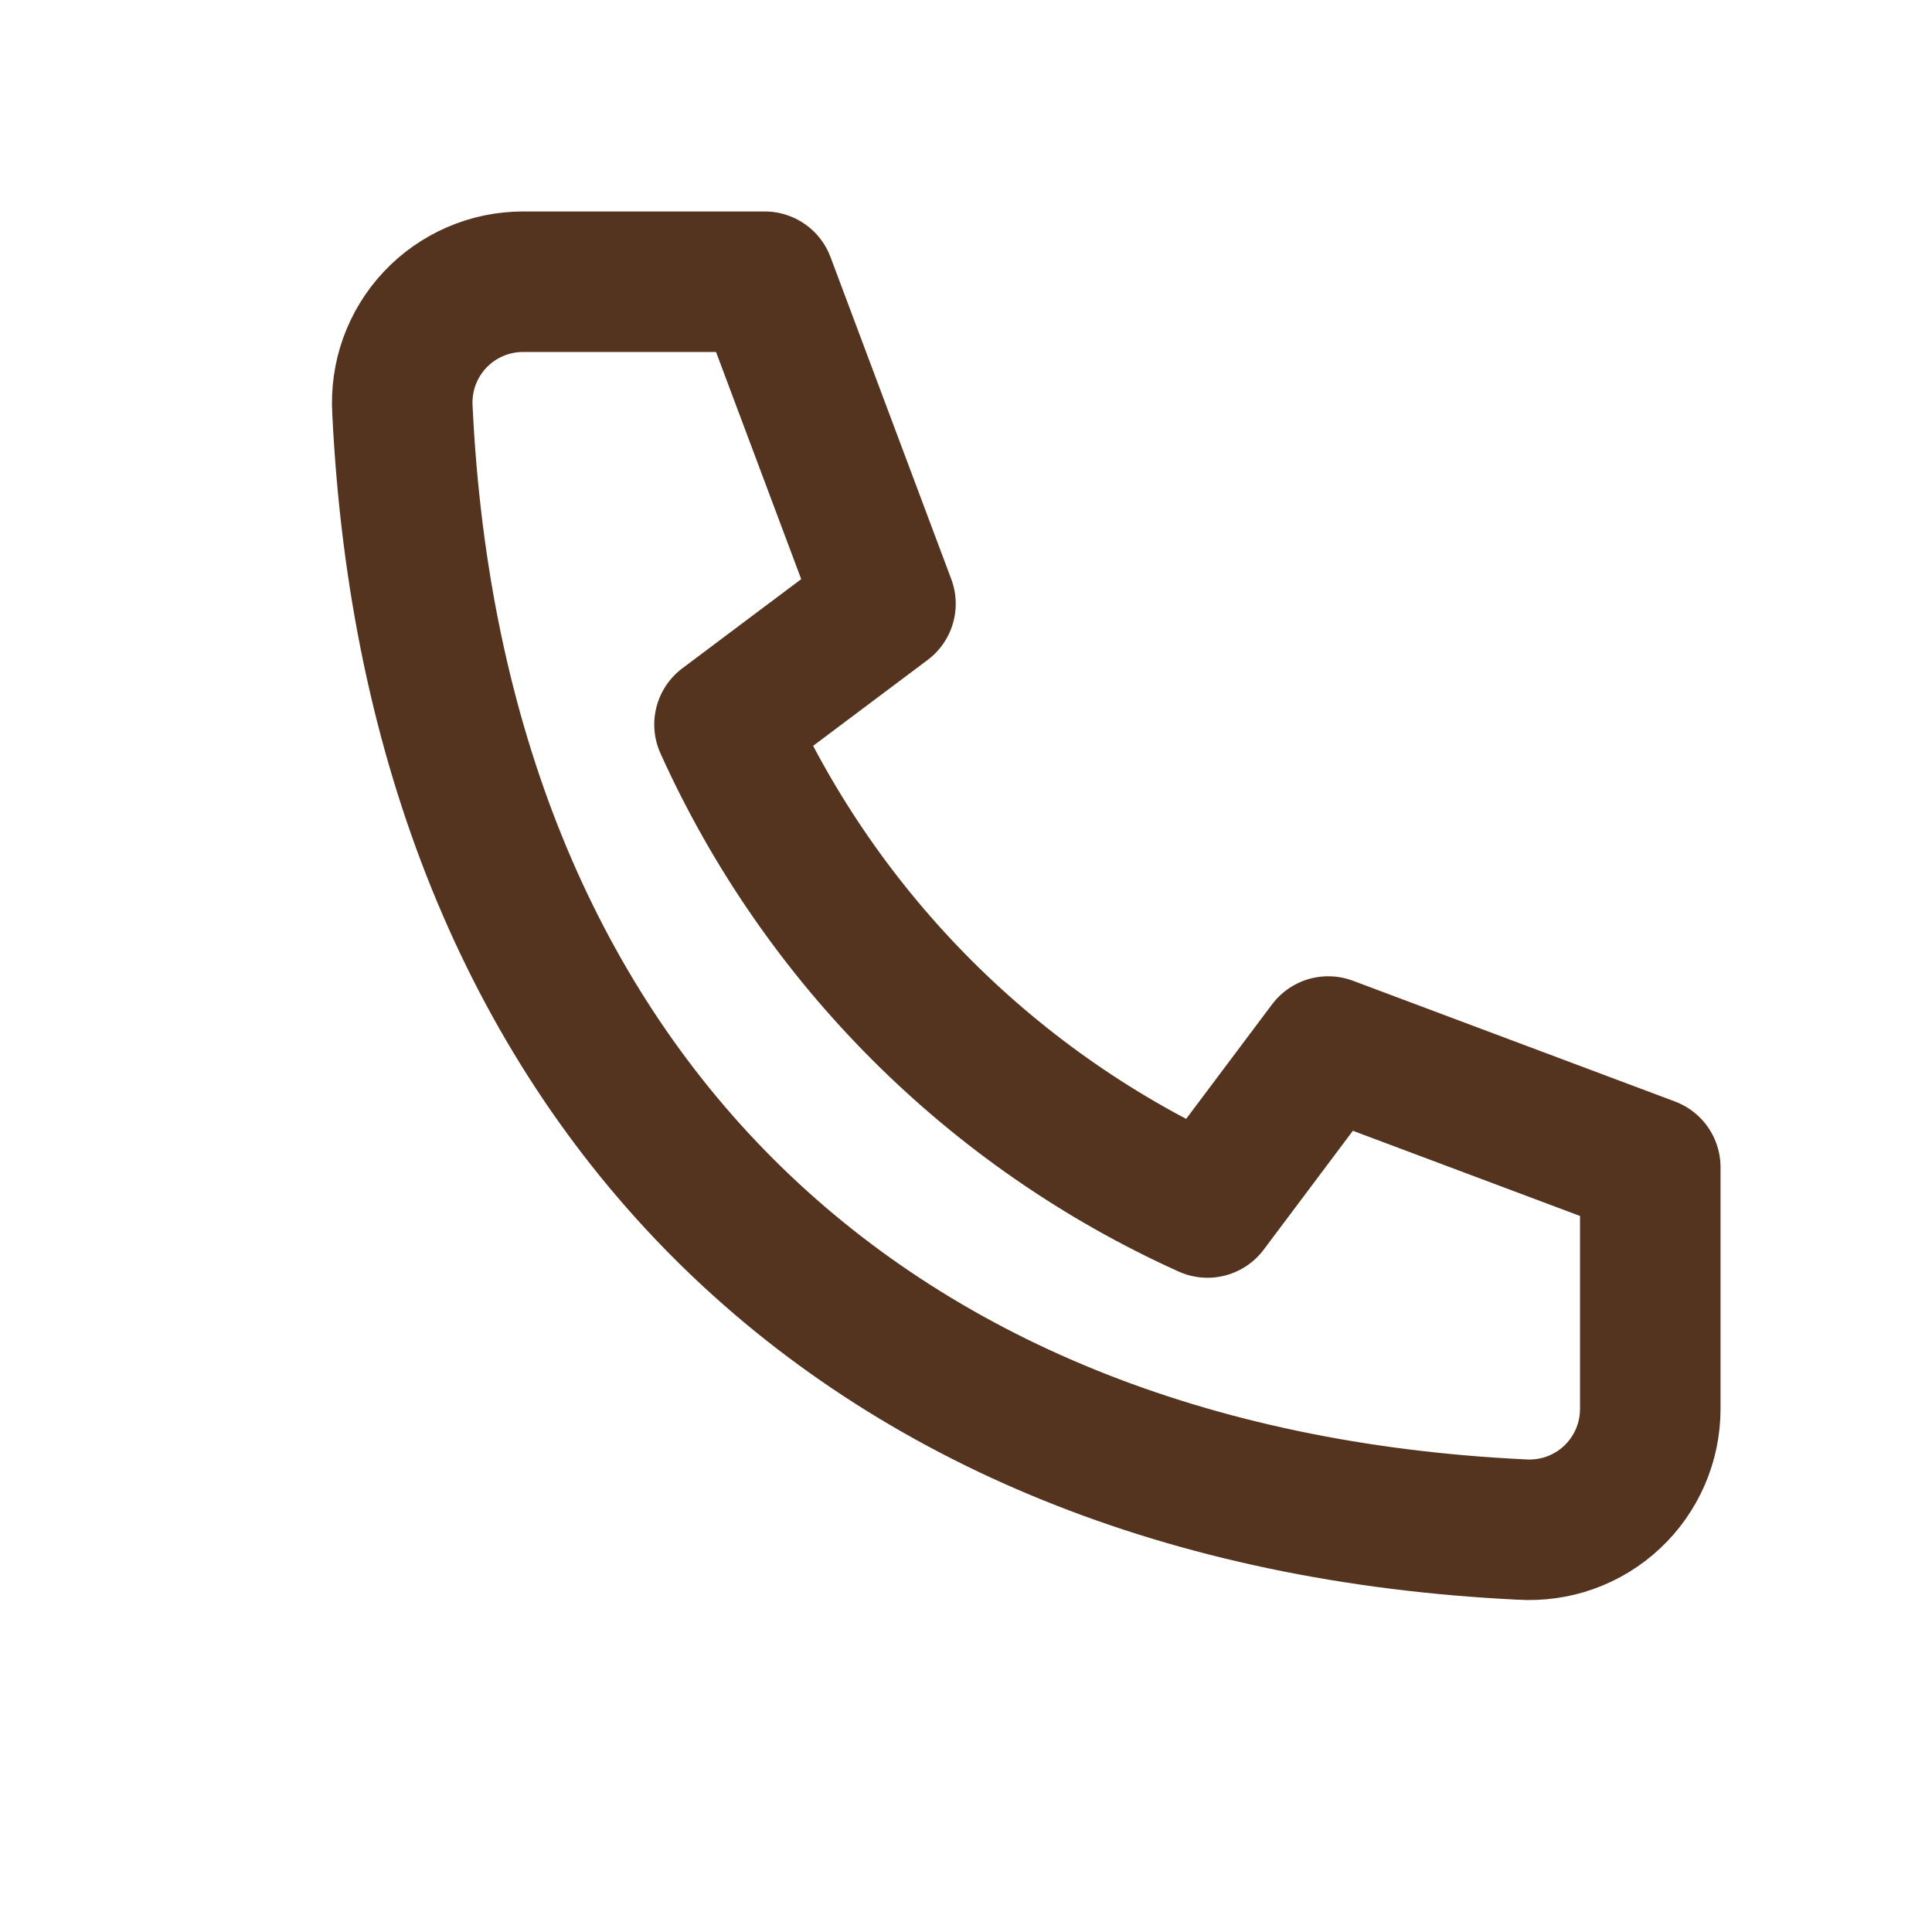
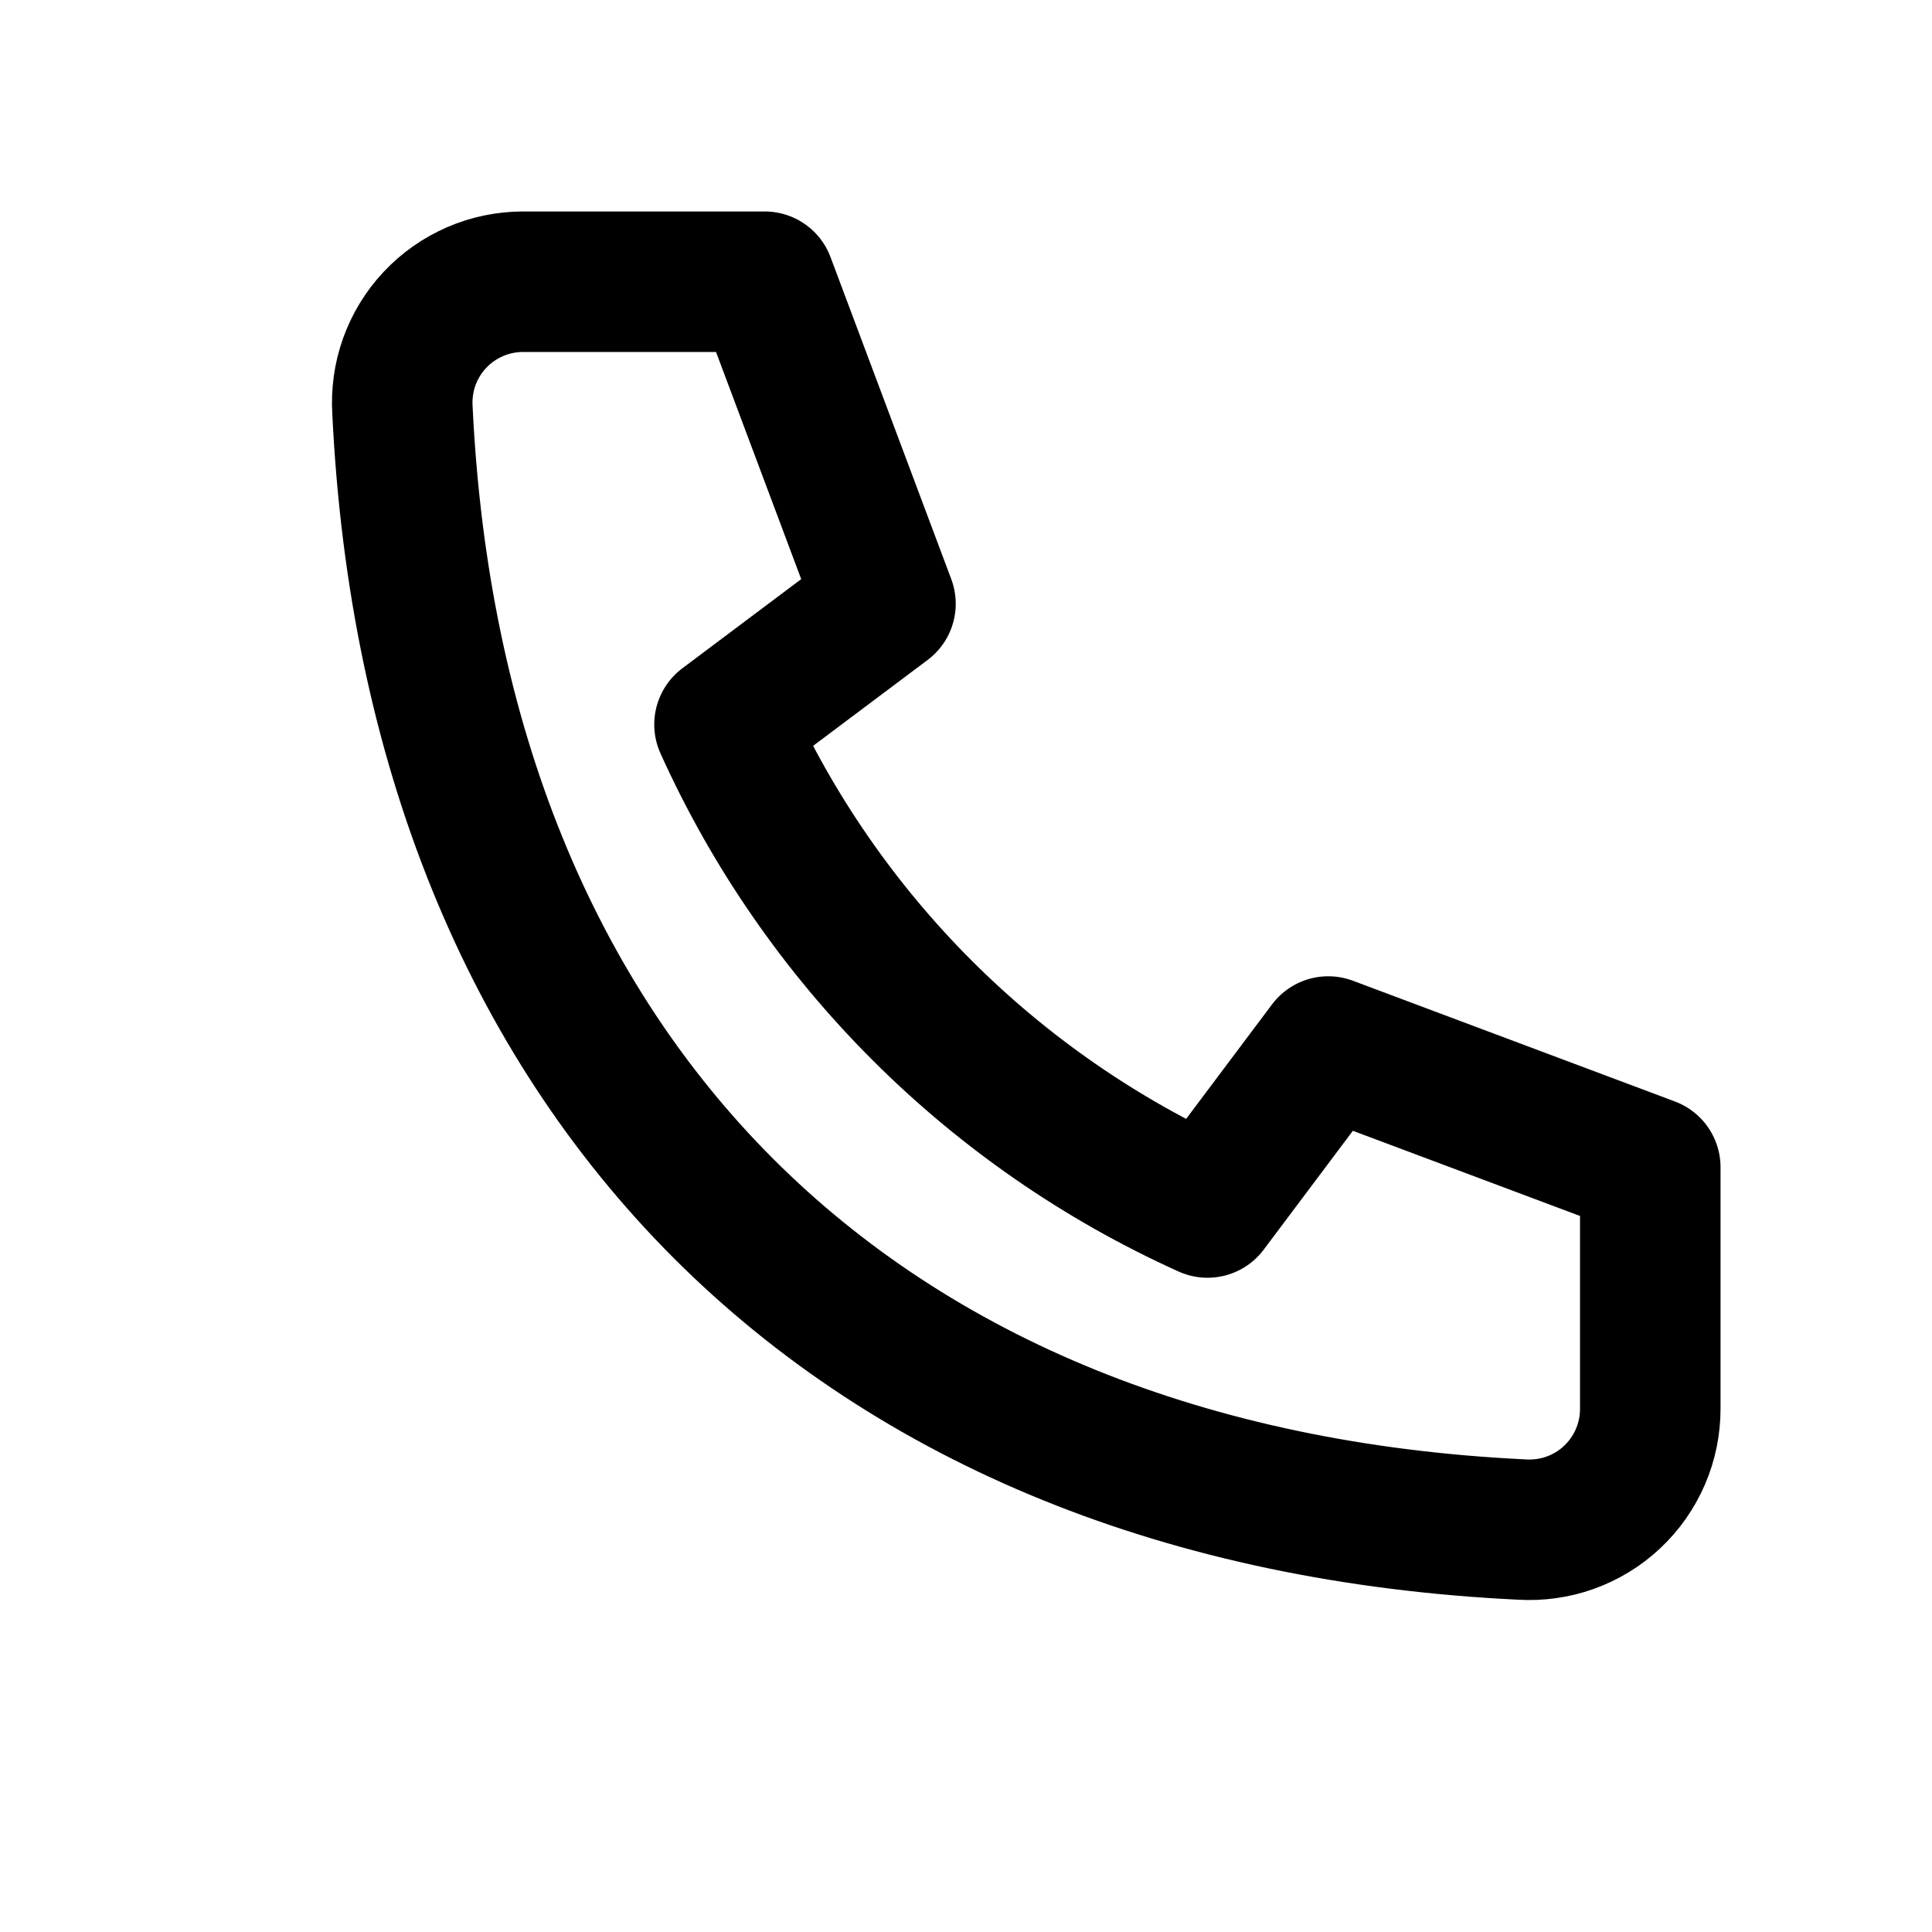
<svg xmlns="http://www.w3.org/2000/svg" preserveAspectRatio="none" overflow="visible" style="display: block;" width="22" height="22" viewBox="0 0 22 22" fill="none">
  <g id="icon/phone">
-     <path id="Vector" d="M5.958 3.208H8.708L10.083 6.875L8.25 8.25C9.352 10.692 11.308 12.648 13.75 13.75L15.125 11.917L18.792 13.292V16.042C18.792 16.23 18.754 16.417 18.679 16.59C18.604 16.763 18.495 16.919 18.357 17.048C18.22 17.177 18.057 17.276 17.879 17.34C17.702 17.403 17.513 17.429 17.325 17.417C9.717 17.05 4.95 12.283 4.583 4.675C4.571 4.487 4.597 4.298 4.66 4.121C4.724 3.943 4.823 3.78 4.952 3.643C5.081 3.505 5.237 3.396 5.41 3.321C5.583 3.246 5.77 3.208 5.958 3.208Z" stroke="#54331F" stroke-width="1.6" stroke-linecap="round" stroke-linejoin="round" />
+     <path id="Vector" d="M5.958 3.208H8.708L10.083 6.875L8.25 8.25C9.352 10.692 11.308 12.648 13.75 13.75L15.125 11.917L18.792 13.292V16.042C18.792 16.23 18.754 16.417 18.679 16.59C18.604 16.763 18.495 16.919 18.357 17.048C18.22 17.177 18.057 17.276 17.879 17.34C17.702 17.403 17.513 17.429 17.325 17.417C9.717 17.05 4.95 12.283 4.583 4.675C4.571 4.487 4.597 4.298 4.66 4.121C4.724 3.943 4.823 3.78 4.952 3.643C5.081 3.505 5.237 3.396 5.41 3.321C5.583 3.246 5.77 3.208 5.958 3.208Z" stroke="currentColor" stroke-width="1.6" stroke-linecap="round" stroke-linejoin="round" />
  </g>
</svg>
